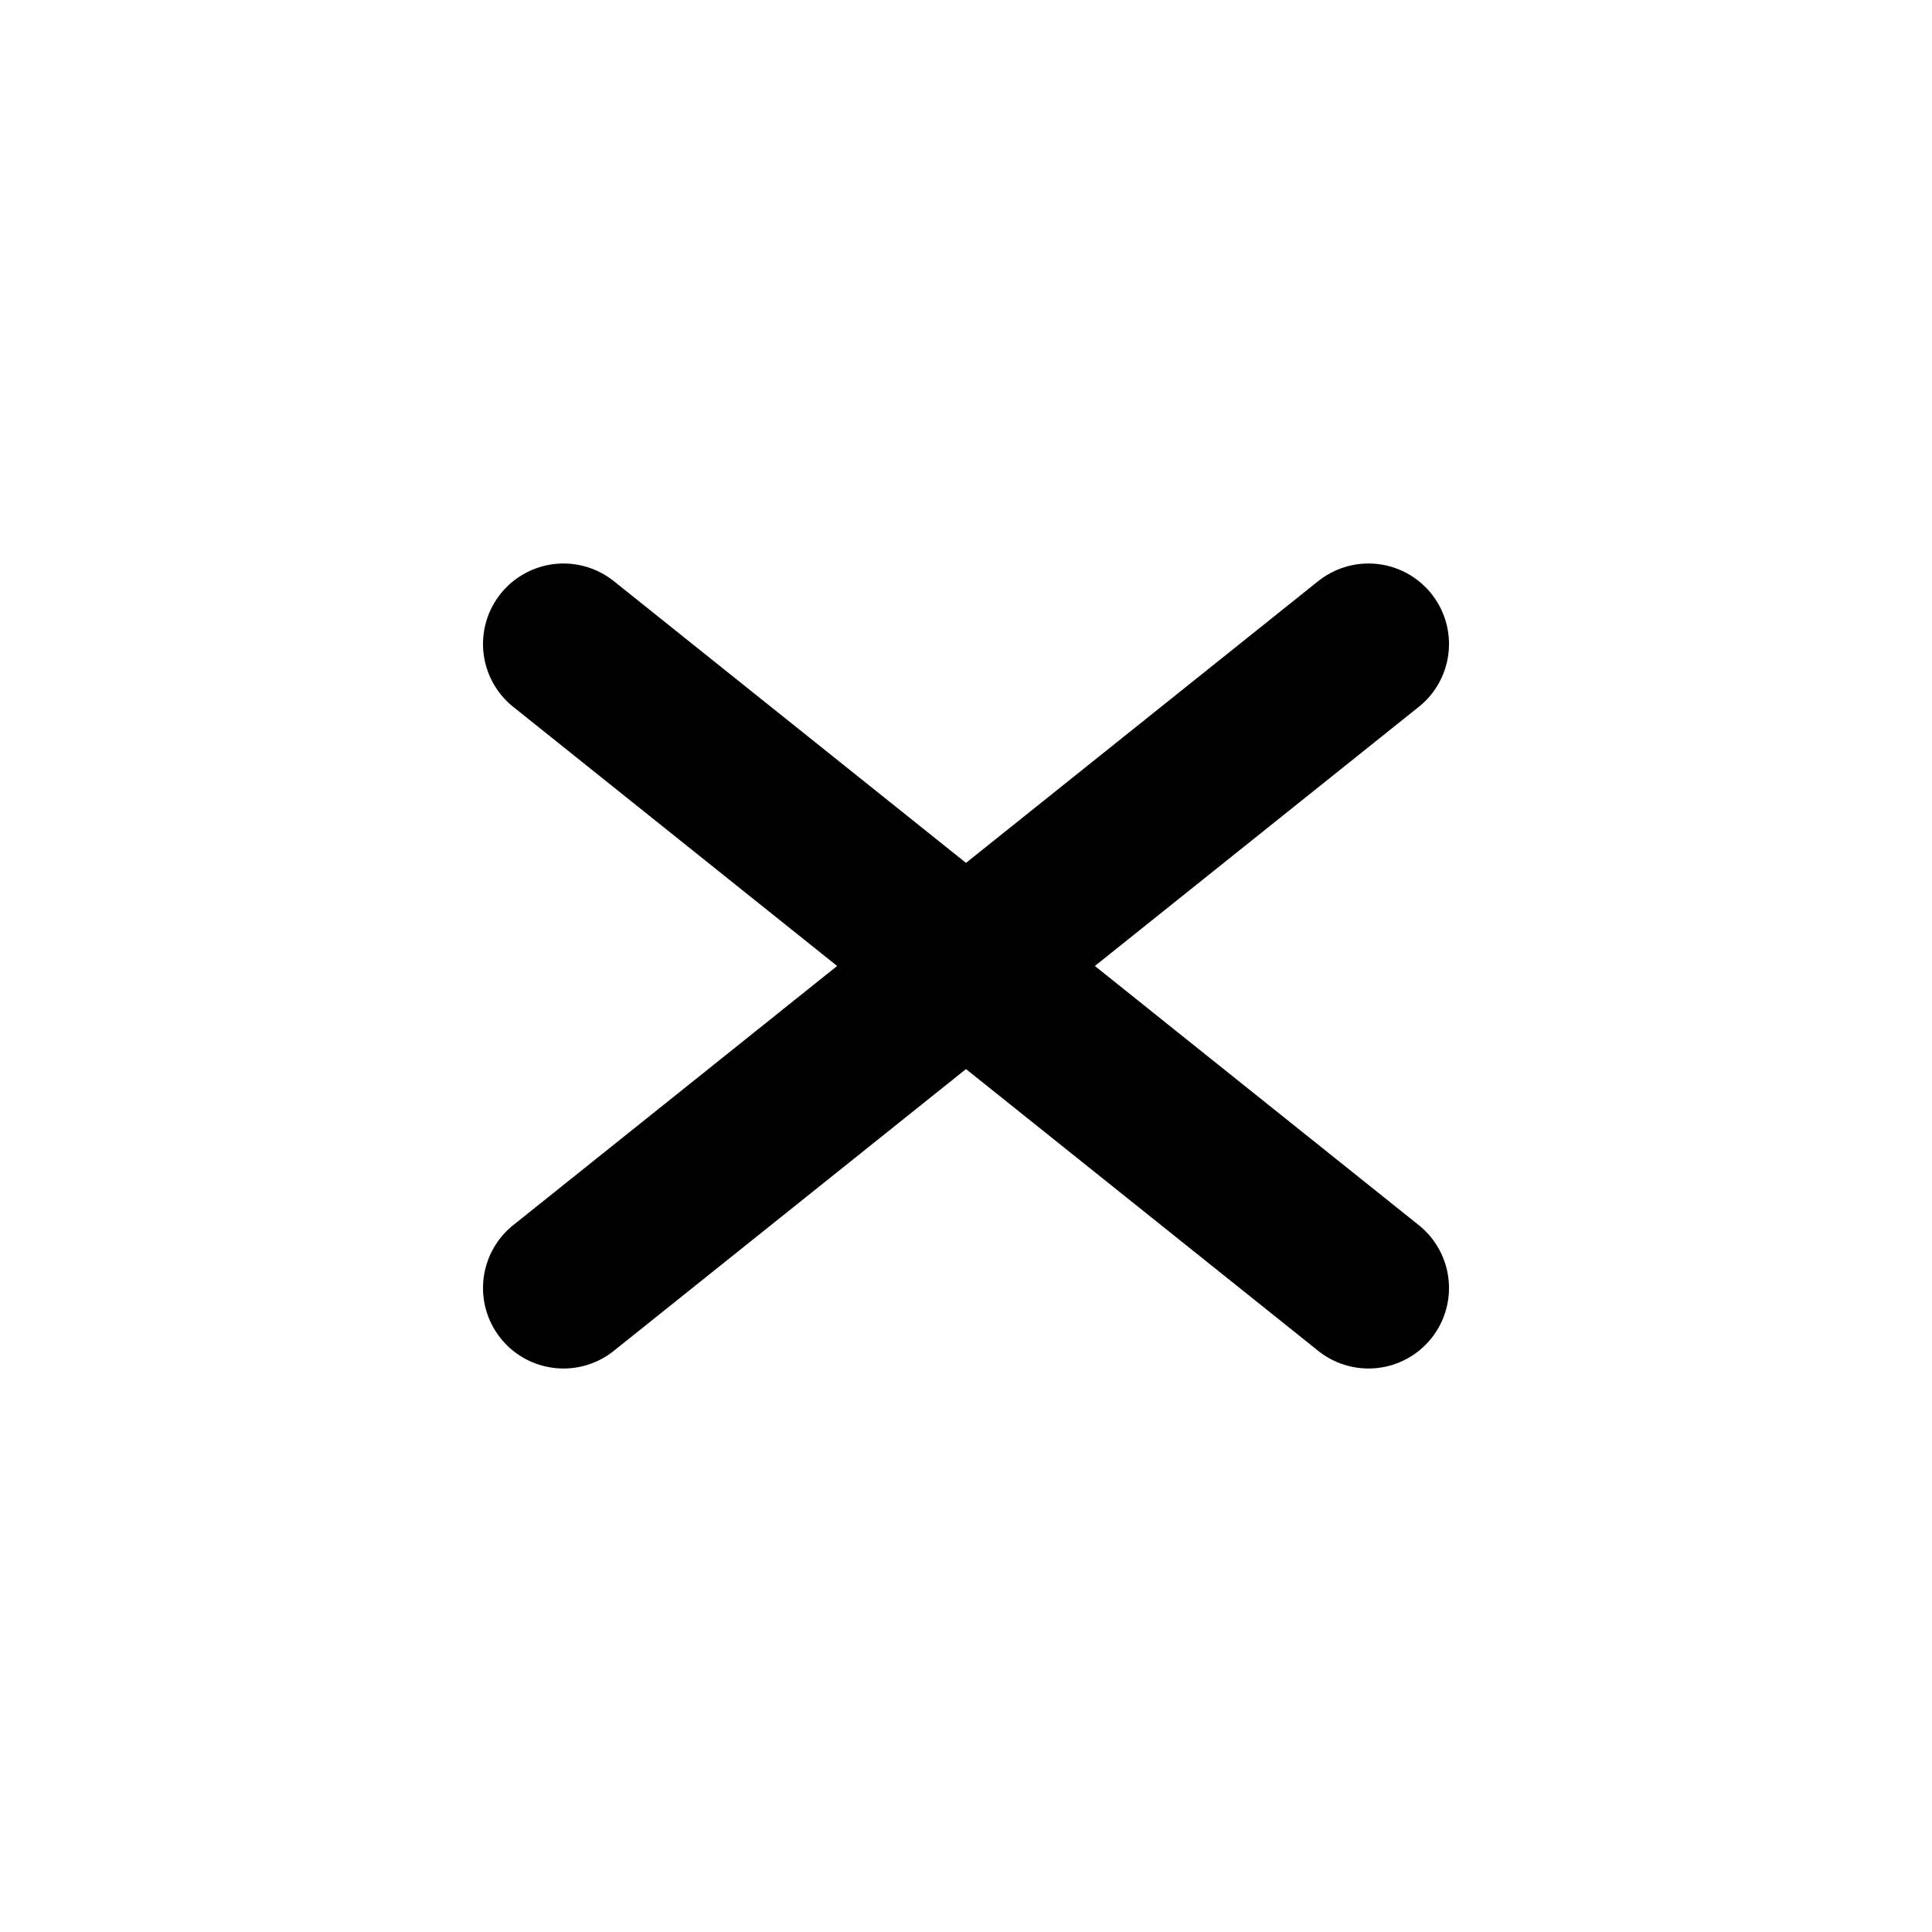
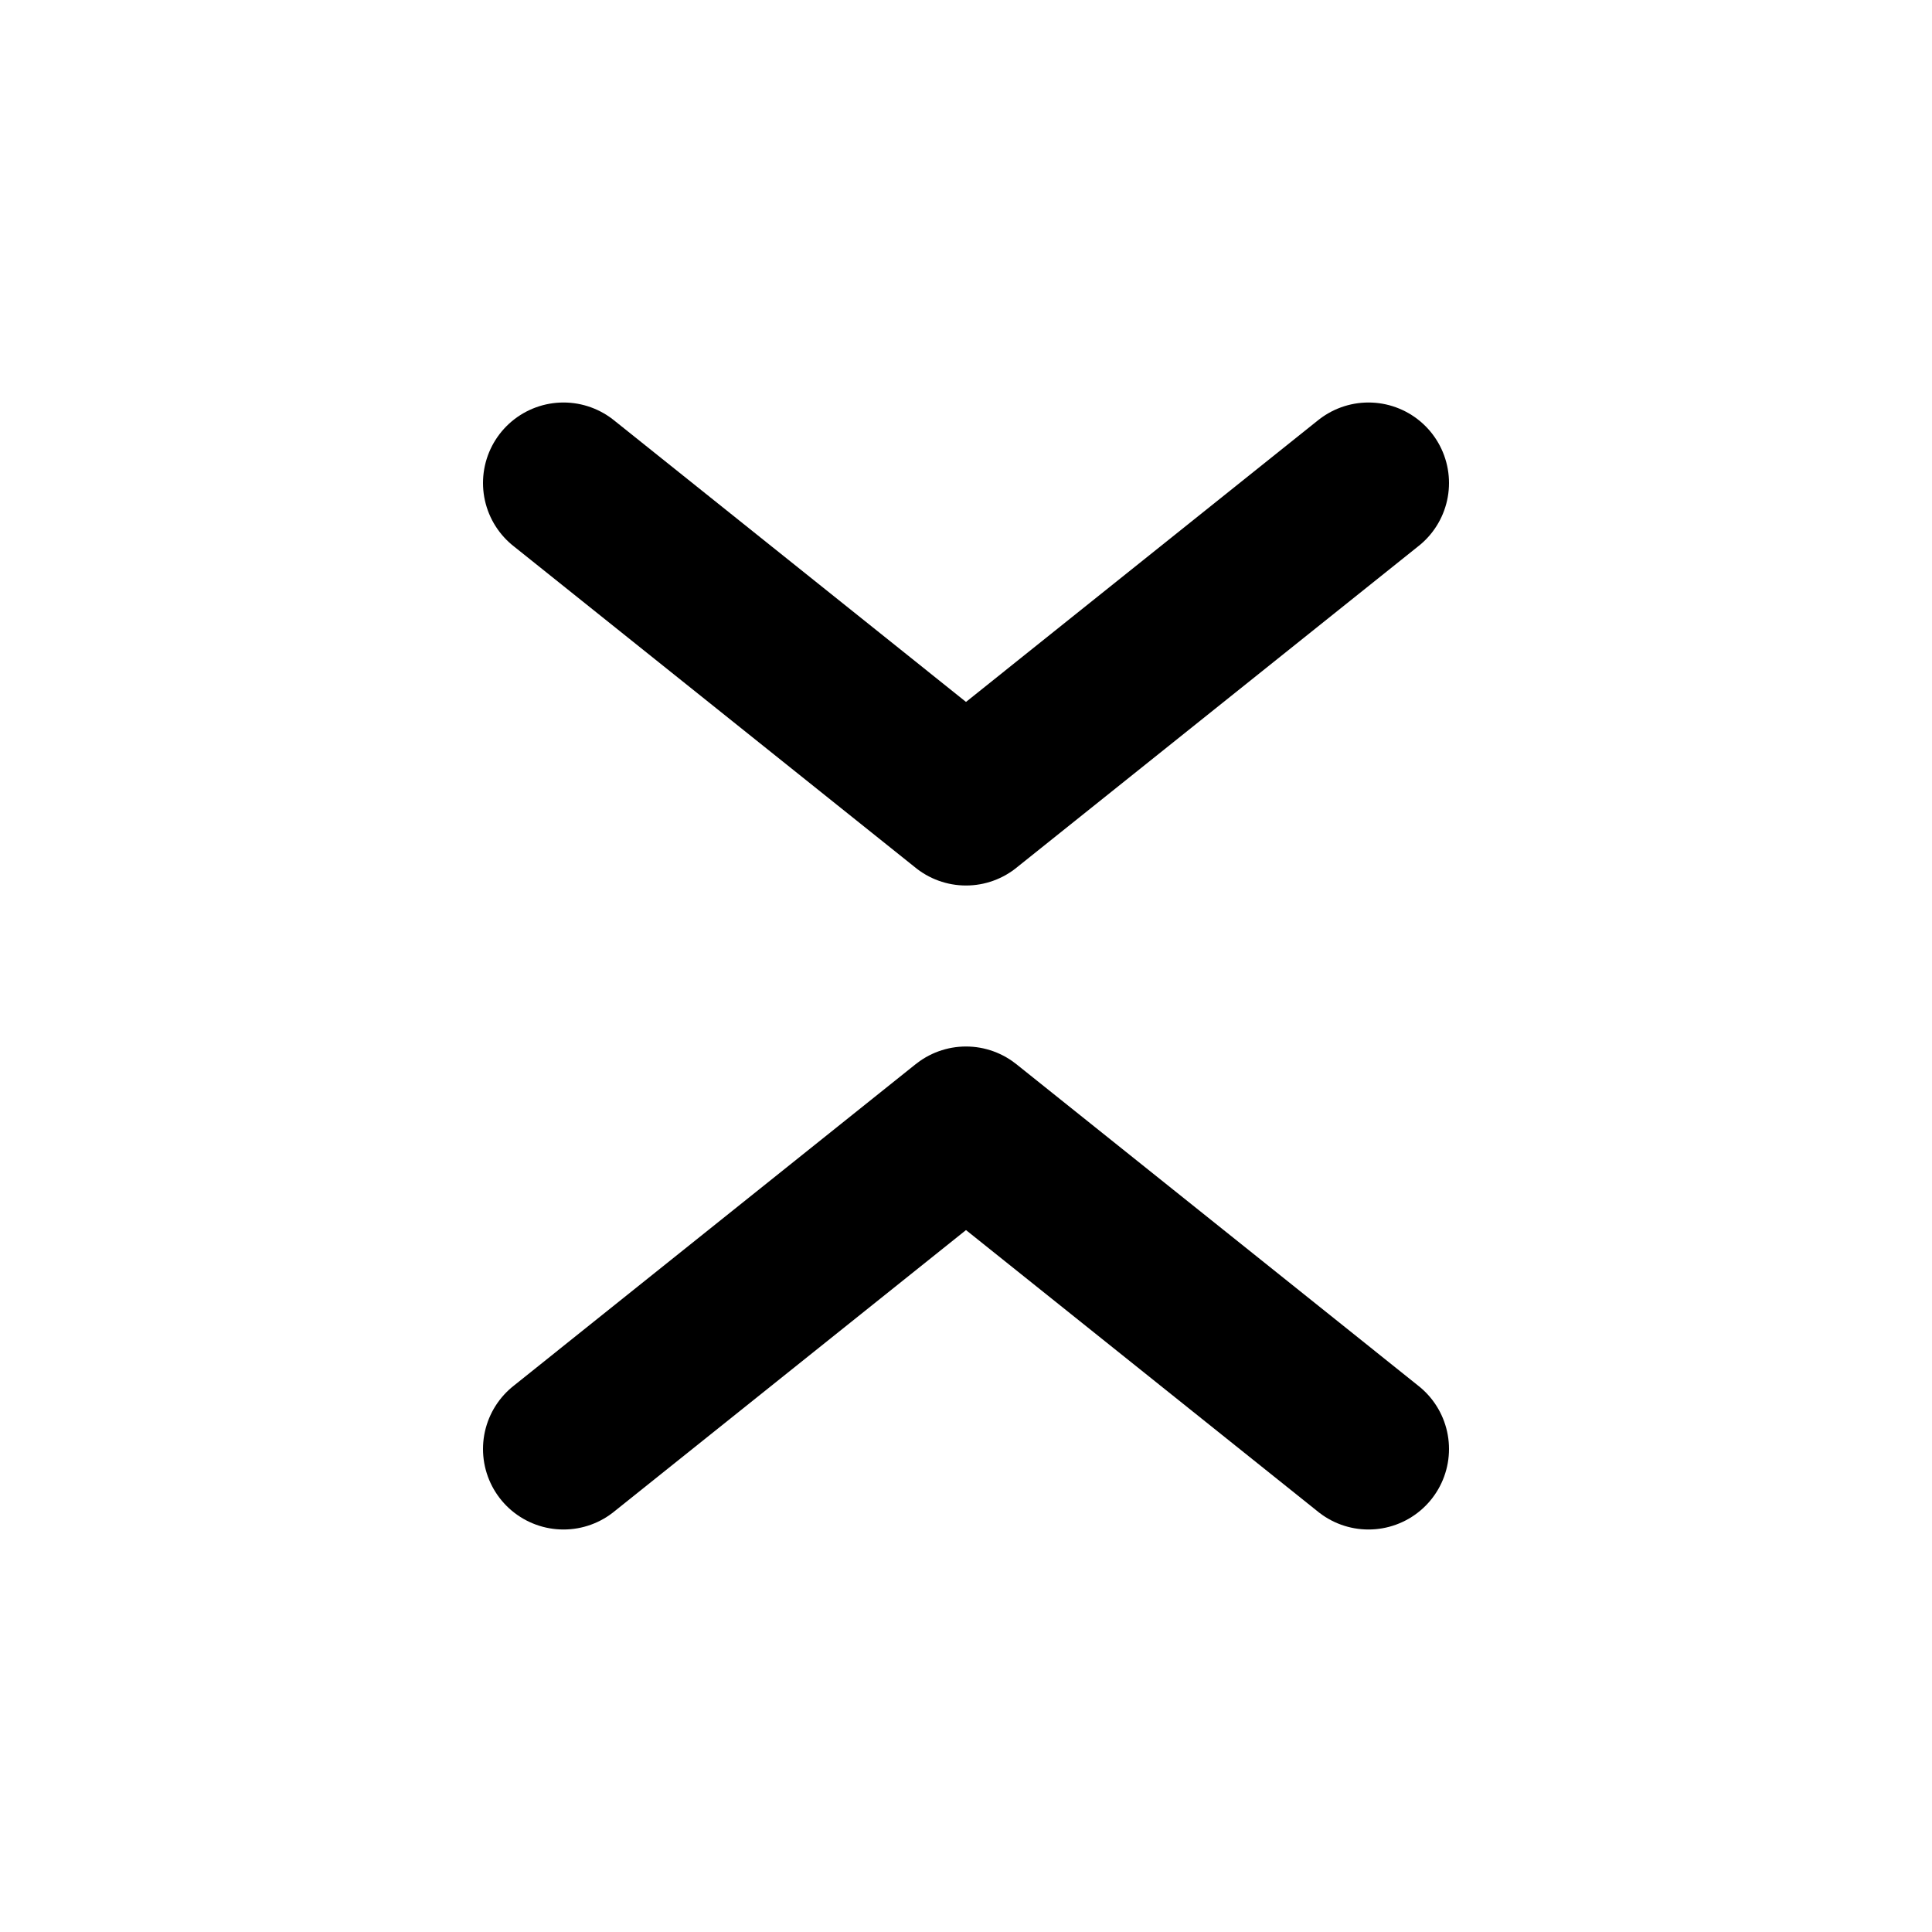
<svg xmlns="http://www.w3.org/2000/svg" viewBox="0 0 24 24" width="24" height="24">
-   <path d="M7 8l5 4 5-4M7 16l5-4 5 4" stroke="#000000" stroke-width="2" fill="none" stroke-linecap="round" stroke-linejoin="round" />
+   <path d="M7 6l5 4 5-4M7 18l5-4 5 4" stroke="#000000" stroke-width="2" fill="none" stroke-linecap="round" stroke-linejoin="round" />
</svg>
